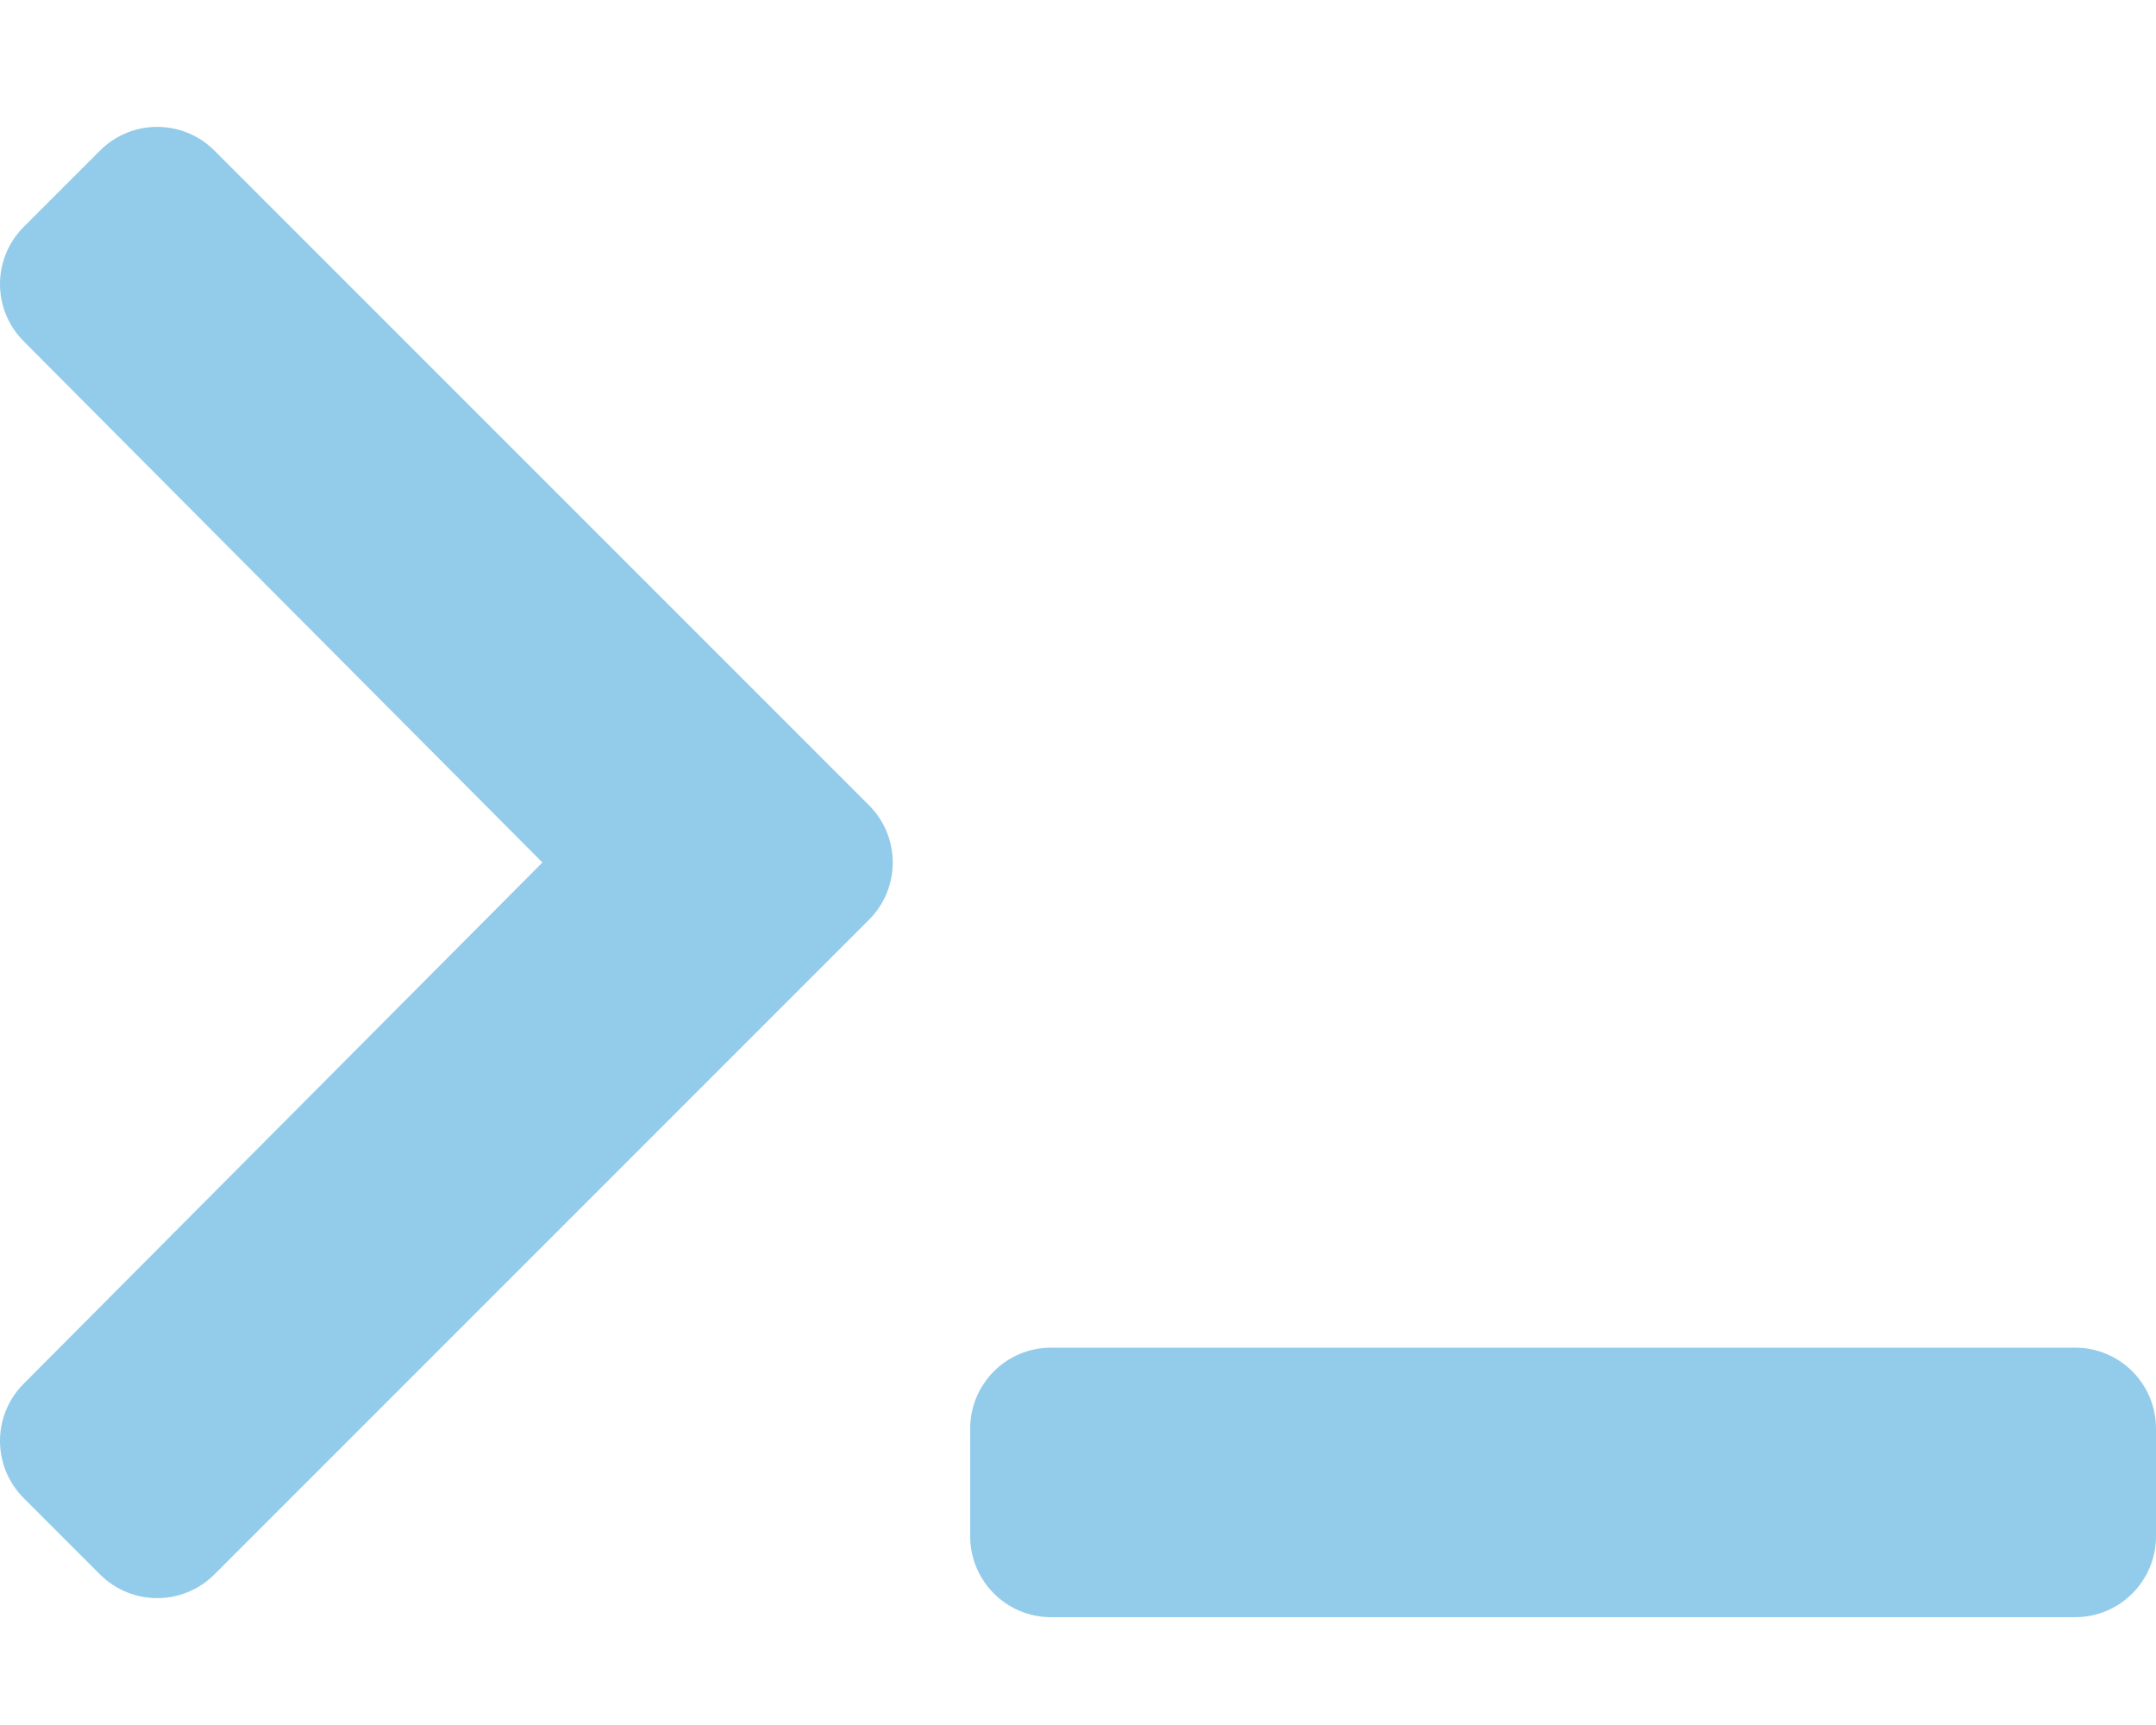
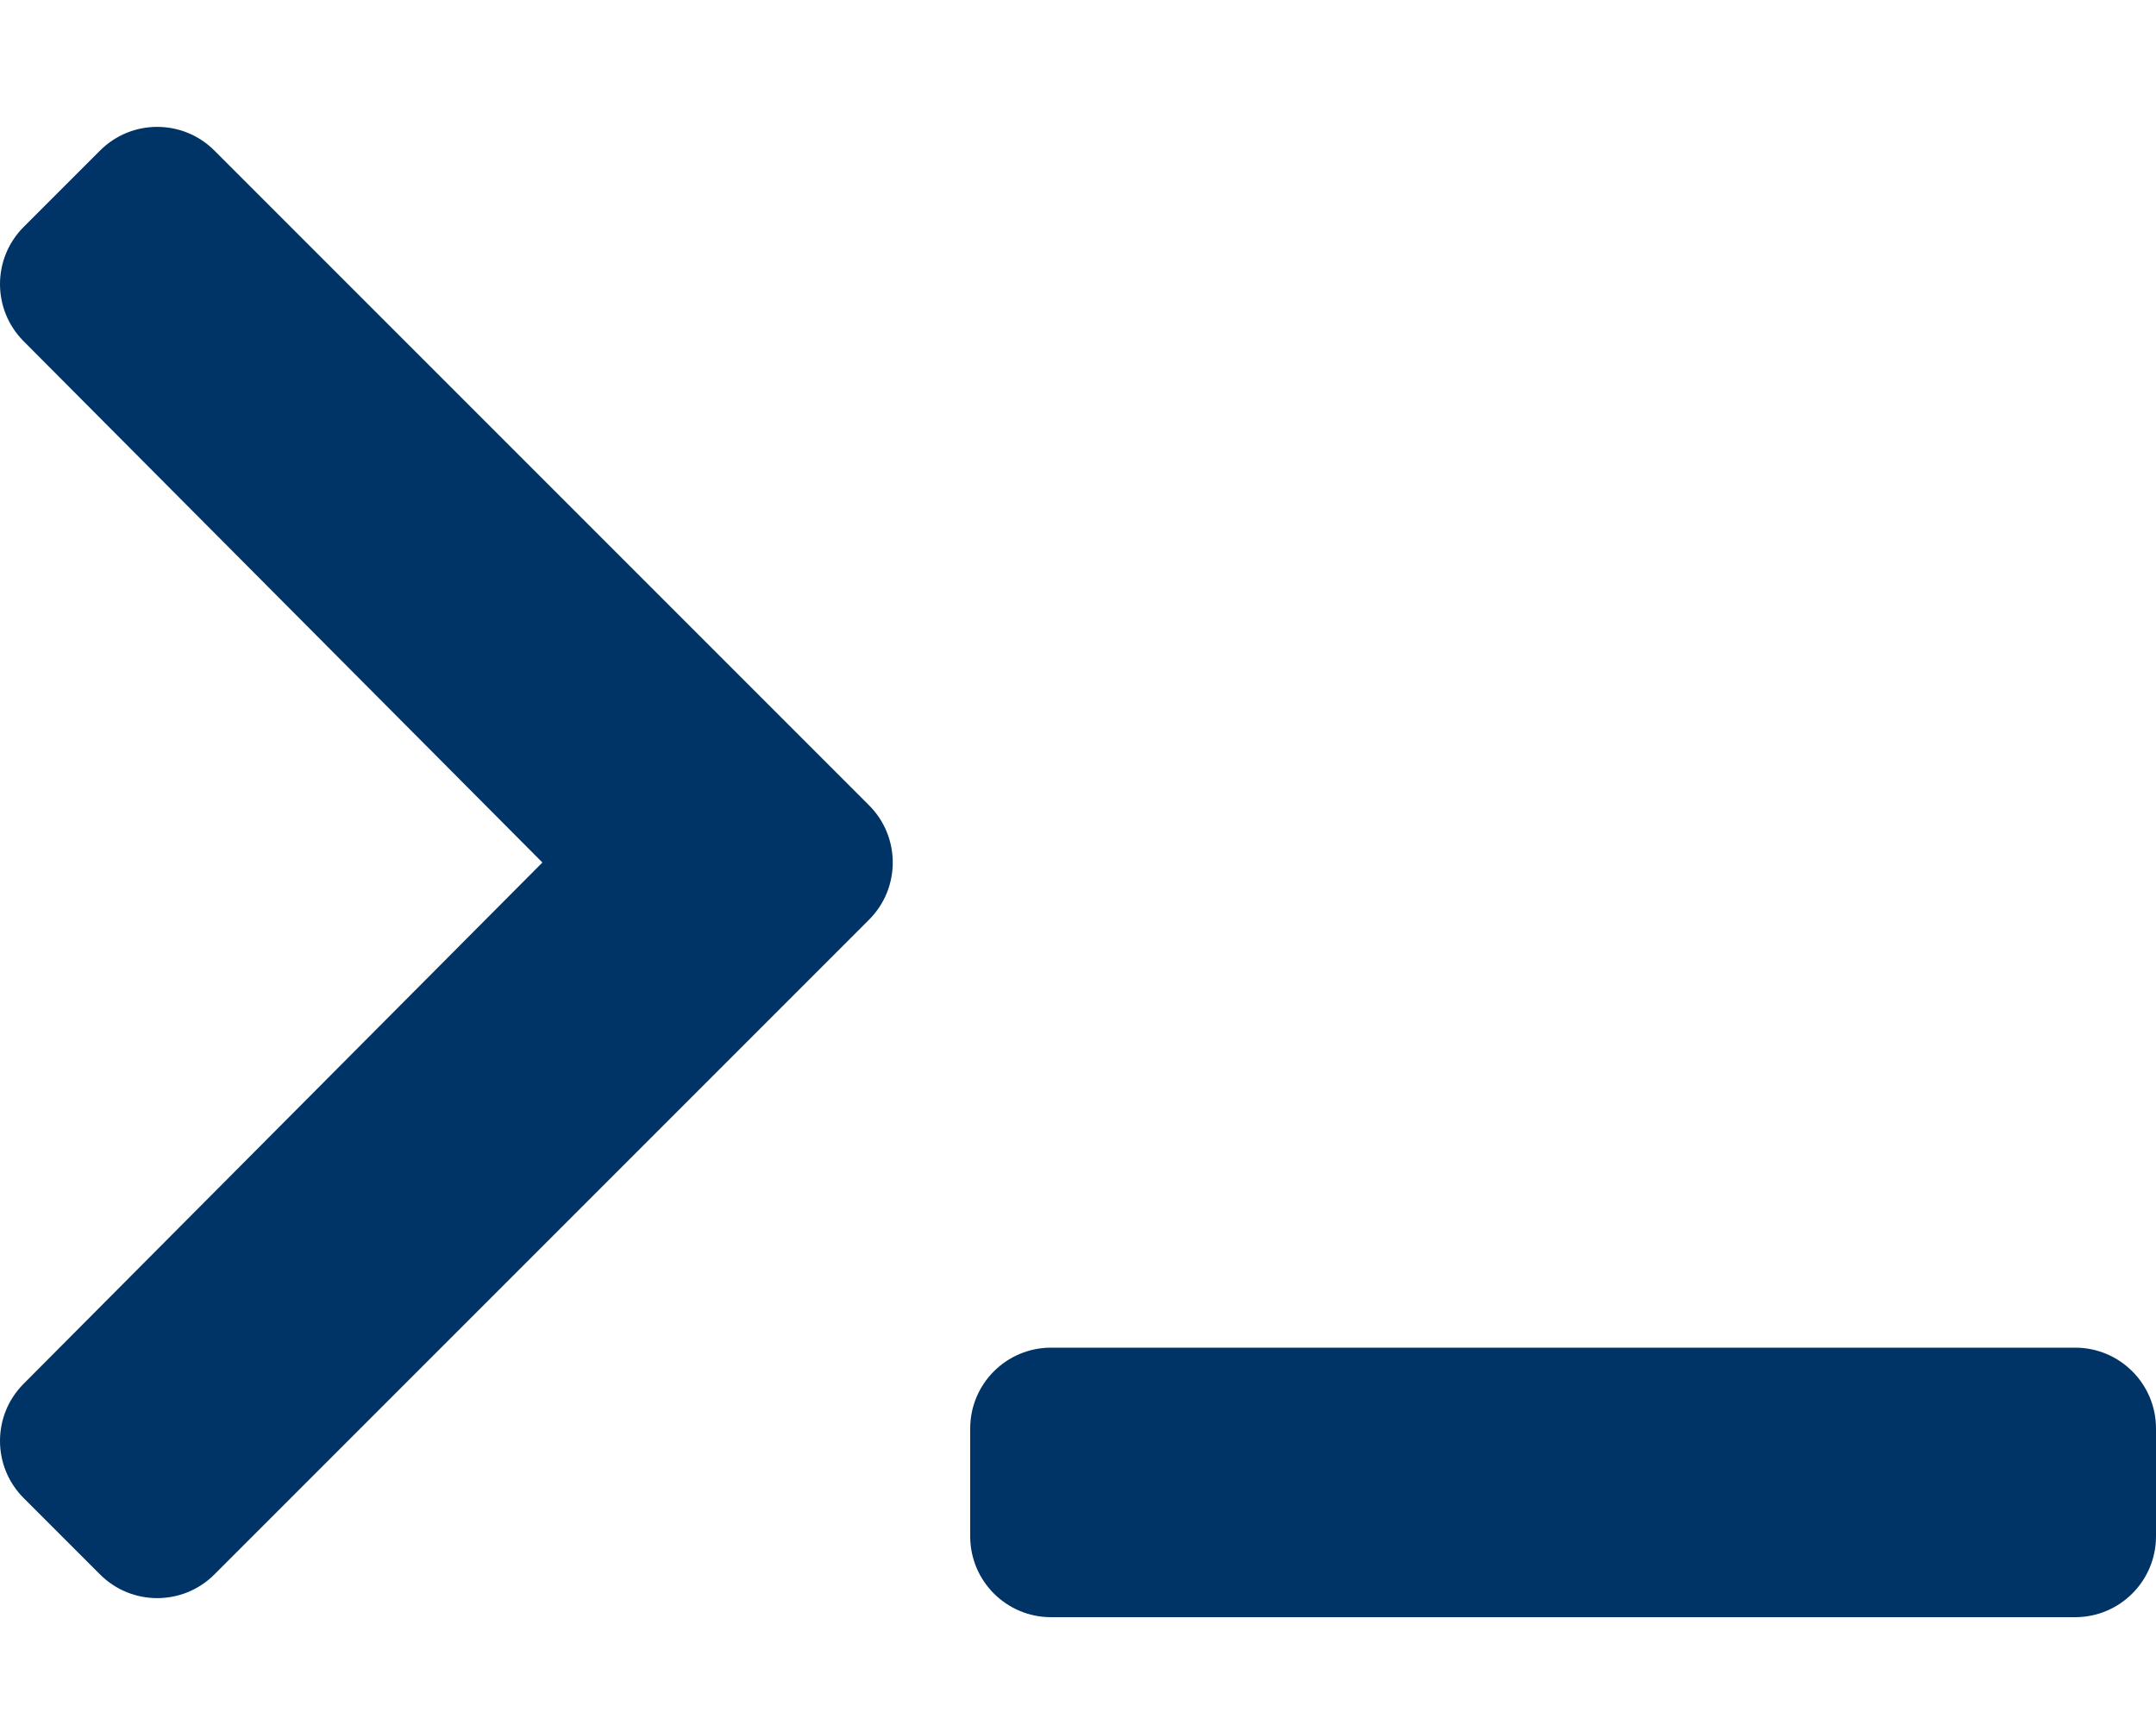
- <svg xmlns="http://www.w3.org/2000/svg" style="fill:#93CCEA;" viewBox="0 0 640 512">
+ <svg xmlns="http://www.w3.org/2000/svg" style="fill:#003366;" viewBox="0 0 640 512">
  <path d="M257.981 272.971L63.638 467.314c-9.373 9.373-24.569 9.373-33.941 0L7.029 444.647c-9.357-9.357-9.375-24.522-.04-33.901L161.011 256 6.99 101.255c-9.335-9.379-9.317-24.544.04-33.901l22.667-22.667c9.373-9.373 24.569-9.373 33.941 0L257.981 239.03c9.373 9.372 9.373 24.568 0 33.941zM640 456v-32c0-13.255-10.745-24-24-24H312c-13.255 0-24 10.745-24 24v32c0 13.255 10.745 24 24 24h304c13.255 0 24-10.745 24-24z" />
</svg>
